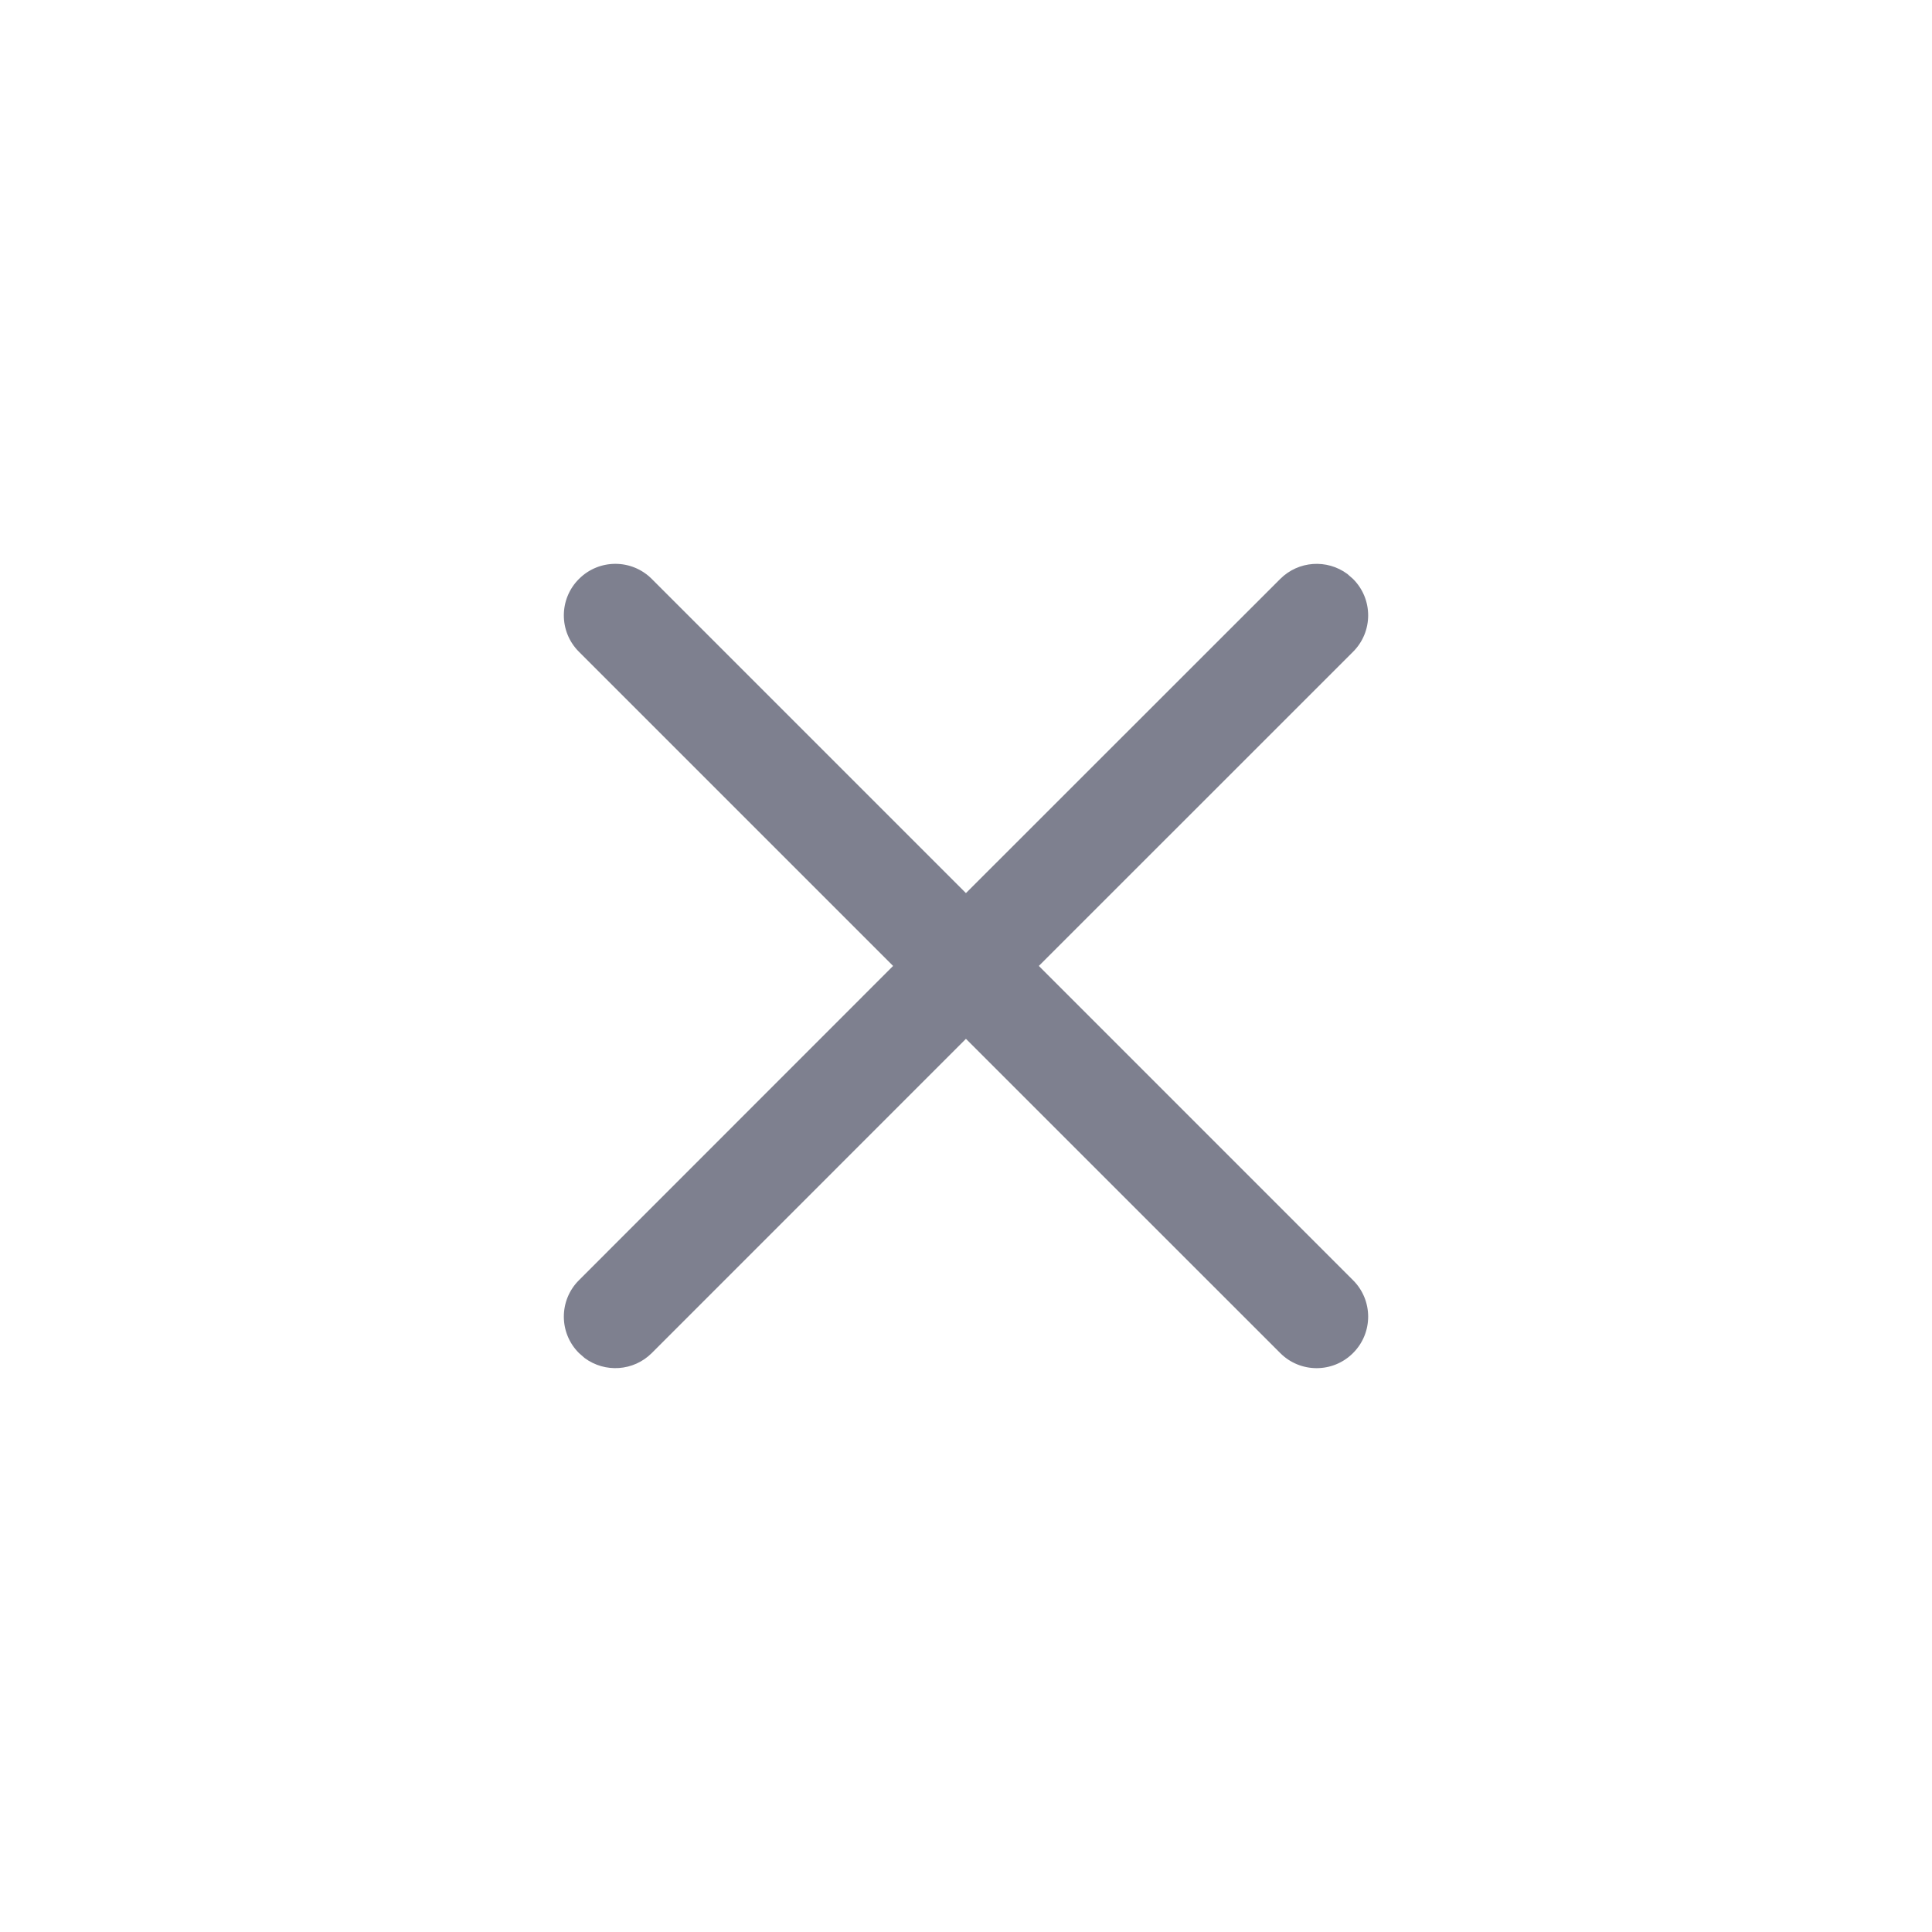
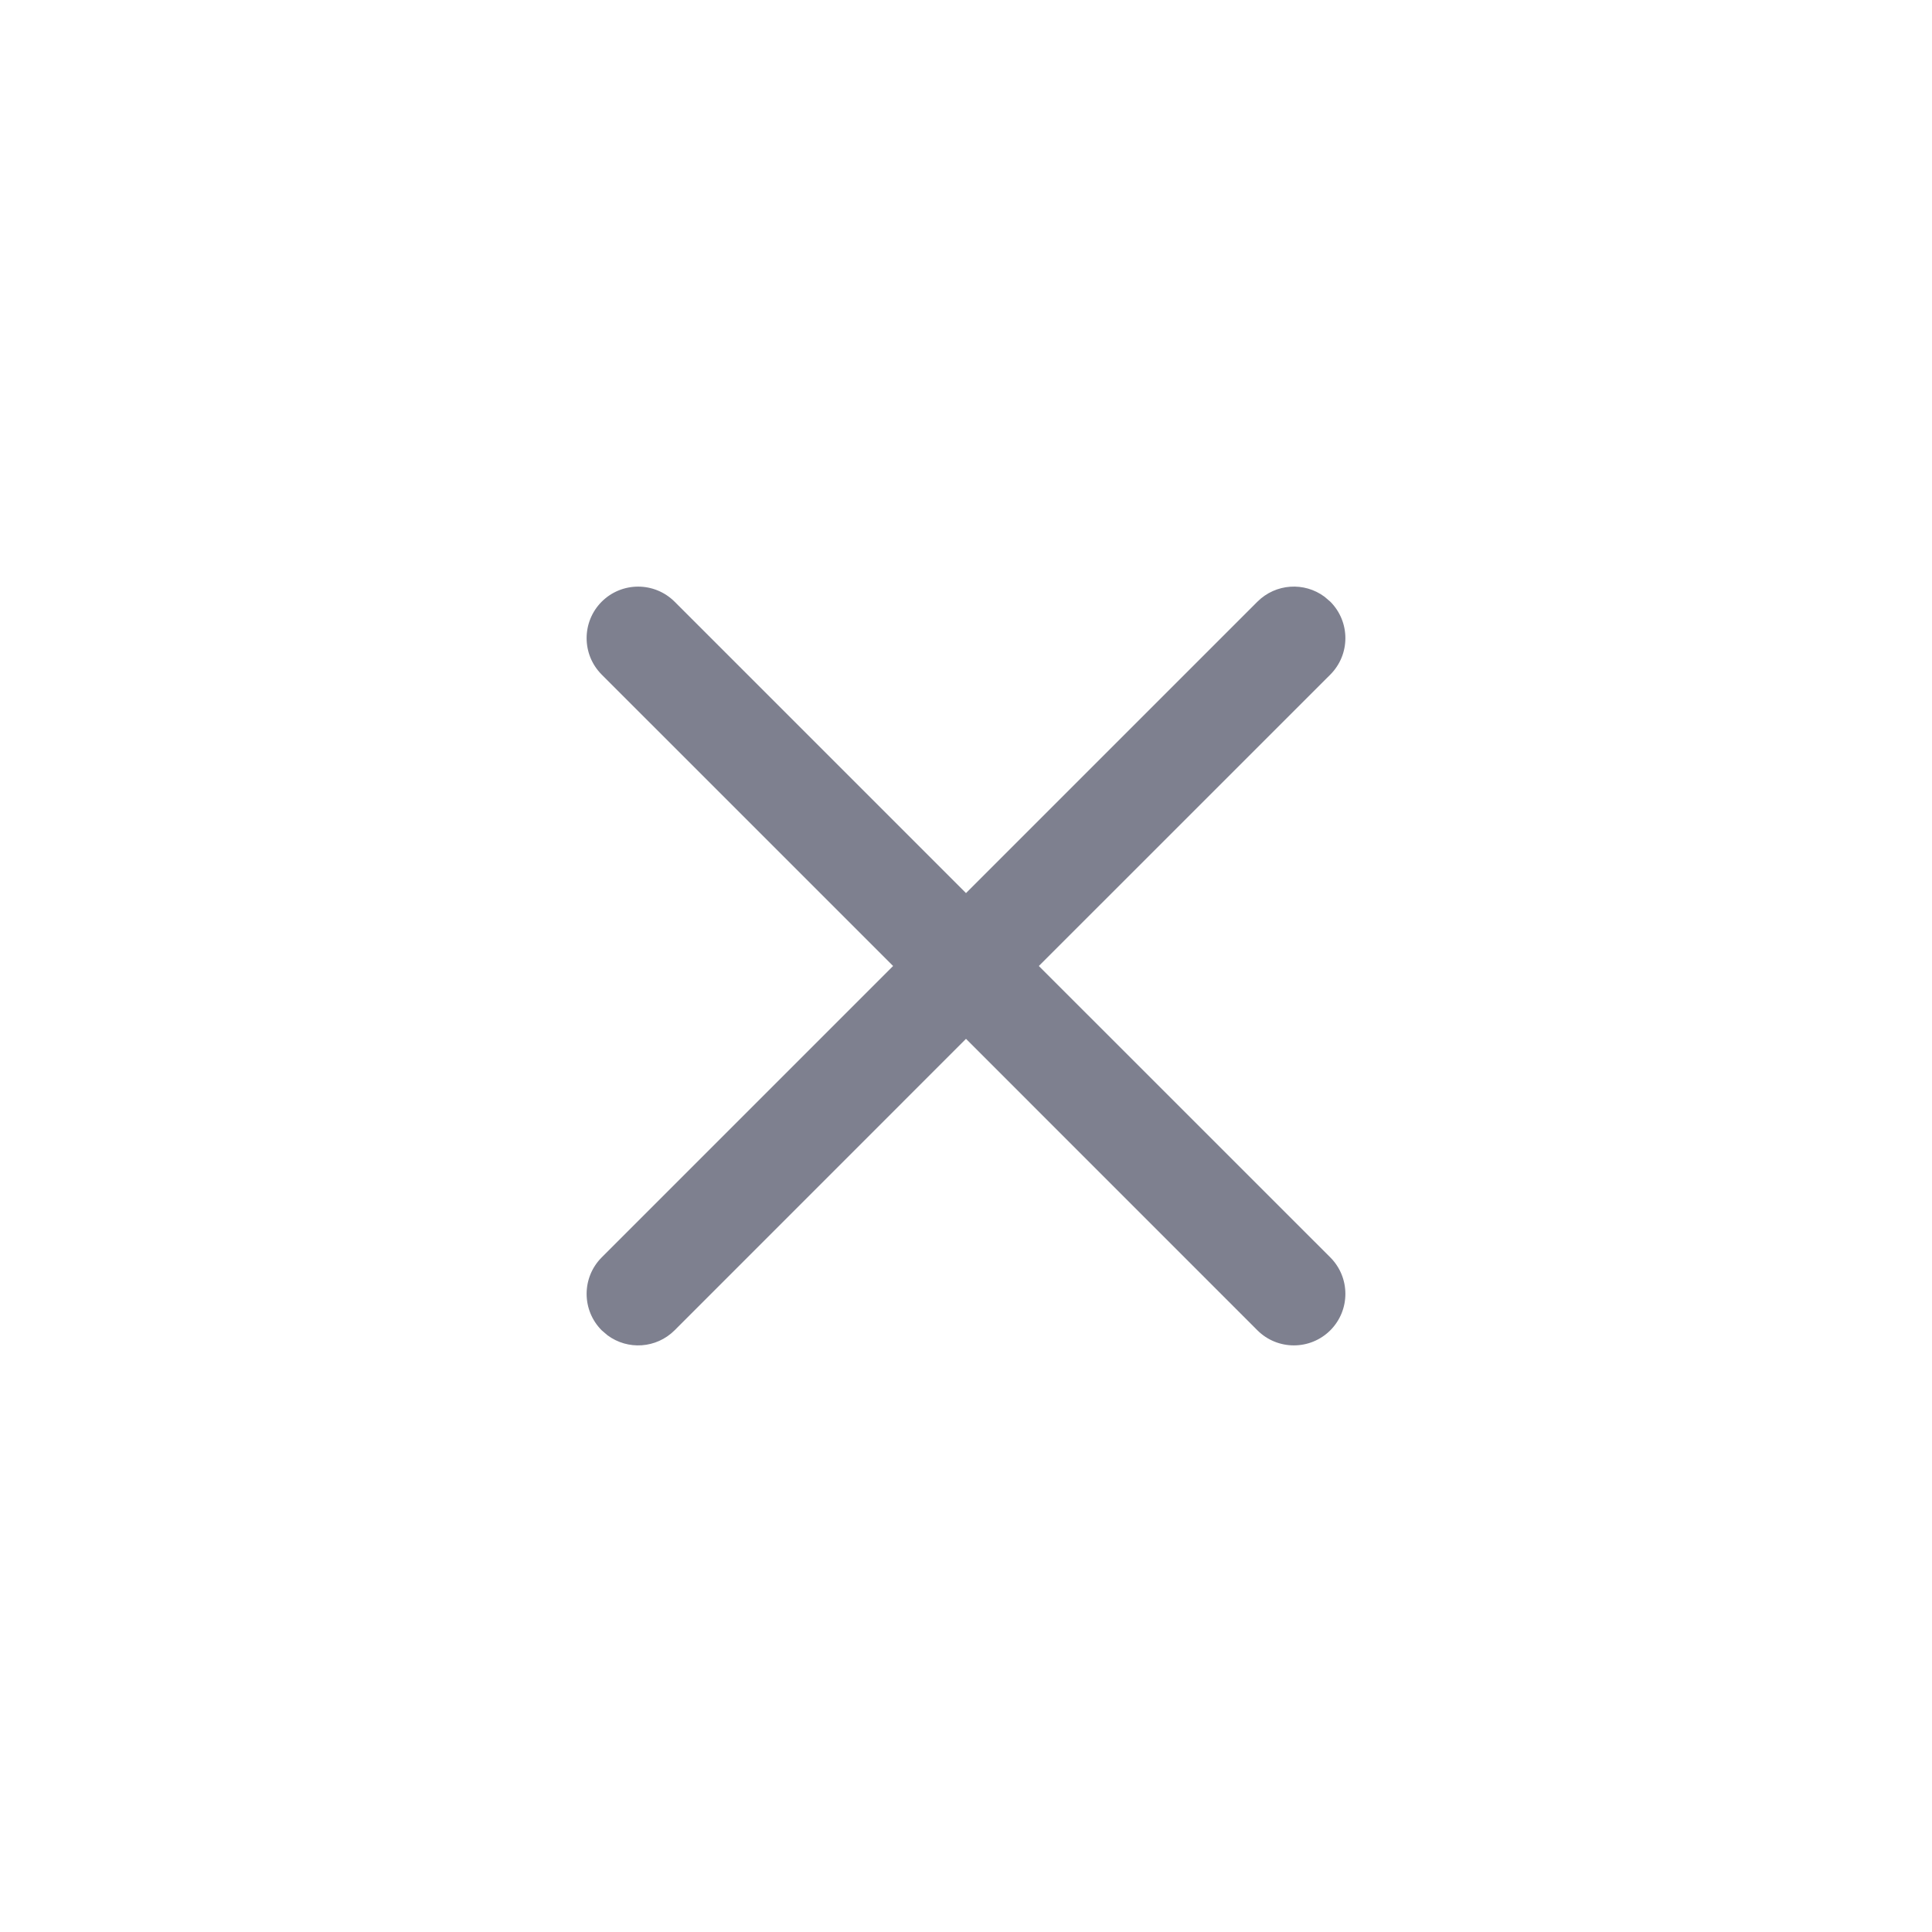
<svg xmlns="http://www.w3.org/2000/svg" width="30px" height="30px" viewBox="0 0 30 30" version="1.1">
  <g id="menuBar/__icon/--close" stroke="none" stroke-width="1" fill="none" fill-rule="evenodd">
-     <path d="M10.121,8.99 L14.999,13.868 L19.879,8.99 C20.163,8.706 20.607,8.68 20.921,8.912 L21.01,8.99 C21.323,9.302 21.323,9.809 21.01,10.121 L21.01,10.121 L16.131,14.999 L21.01,19.879 C21.323,20.191 21.323,20.698 21.01,21.01 C20.698,21.323 20.191,21.323 19.879,21.01 L14.999,16.131 L10.121,21.01 C9.837,21.294 9.393,21.32 9.079,21.088 L8.99,21.01 C8.677,20.698 8.677,20.191 8.99,19.879 L8.99,19.879 L13.868,14.999 L8.99,10.121 C8.677,9.809 8.677,9.302 8.99,8.99 C9.302,8.677 9.809,8.677 10.121,8.99 Z" id="icon" fill="#7E808F" fill-rule="nonzero" />
+     <path d="M10.475,9.343 L15,13.868 L19.525,9.343 C19.81,9.059 20.254,9.033 20.567,9.266 L20.657,9.343 C20.969,9.656 20.969,10.162 20.657,10.475 L20.657,10.475 L16.131,15 L20.657,19.525 C20.969,19.838 20.969,20.344 20.657,20.657 C20.344,20.969 19.838,20.969 19.525,20.657 L15,16.131 L10.475,20.657 C10.19,20.941 9.746,20.967 9.433,20.734 L9.343,20.657 C9.031,20.344 9.031,19.838 9.343,19.525 L9.343,19.525 L13.868,15 L9.343,10.475 C9.031,10.162 9.031,9.656 9.343,9.343 C9.656,9.031 10.162,9.031 10.475,9.343 Z" id="icon" fill="#7E808F" fill-rule="nonzero" />
  </g>
</svg>
